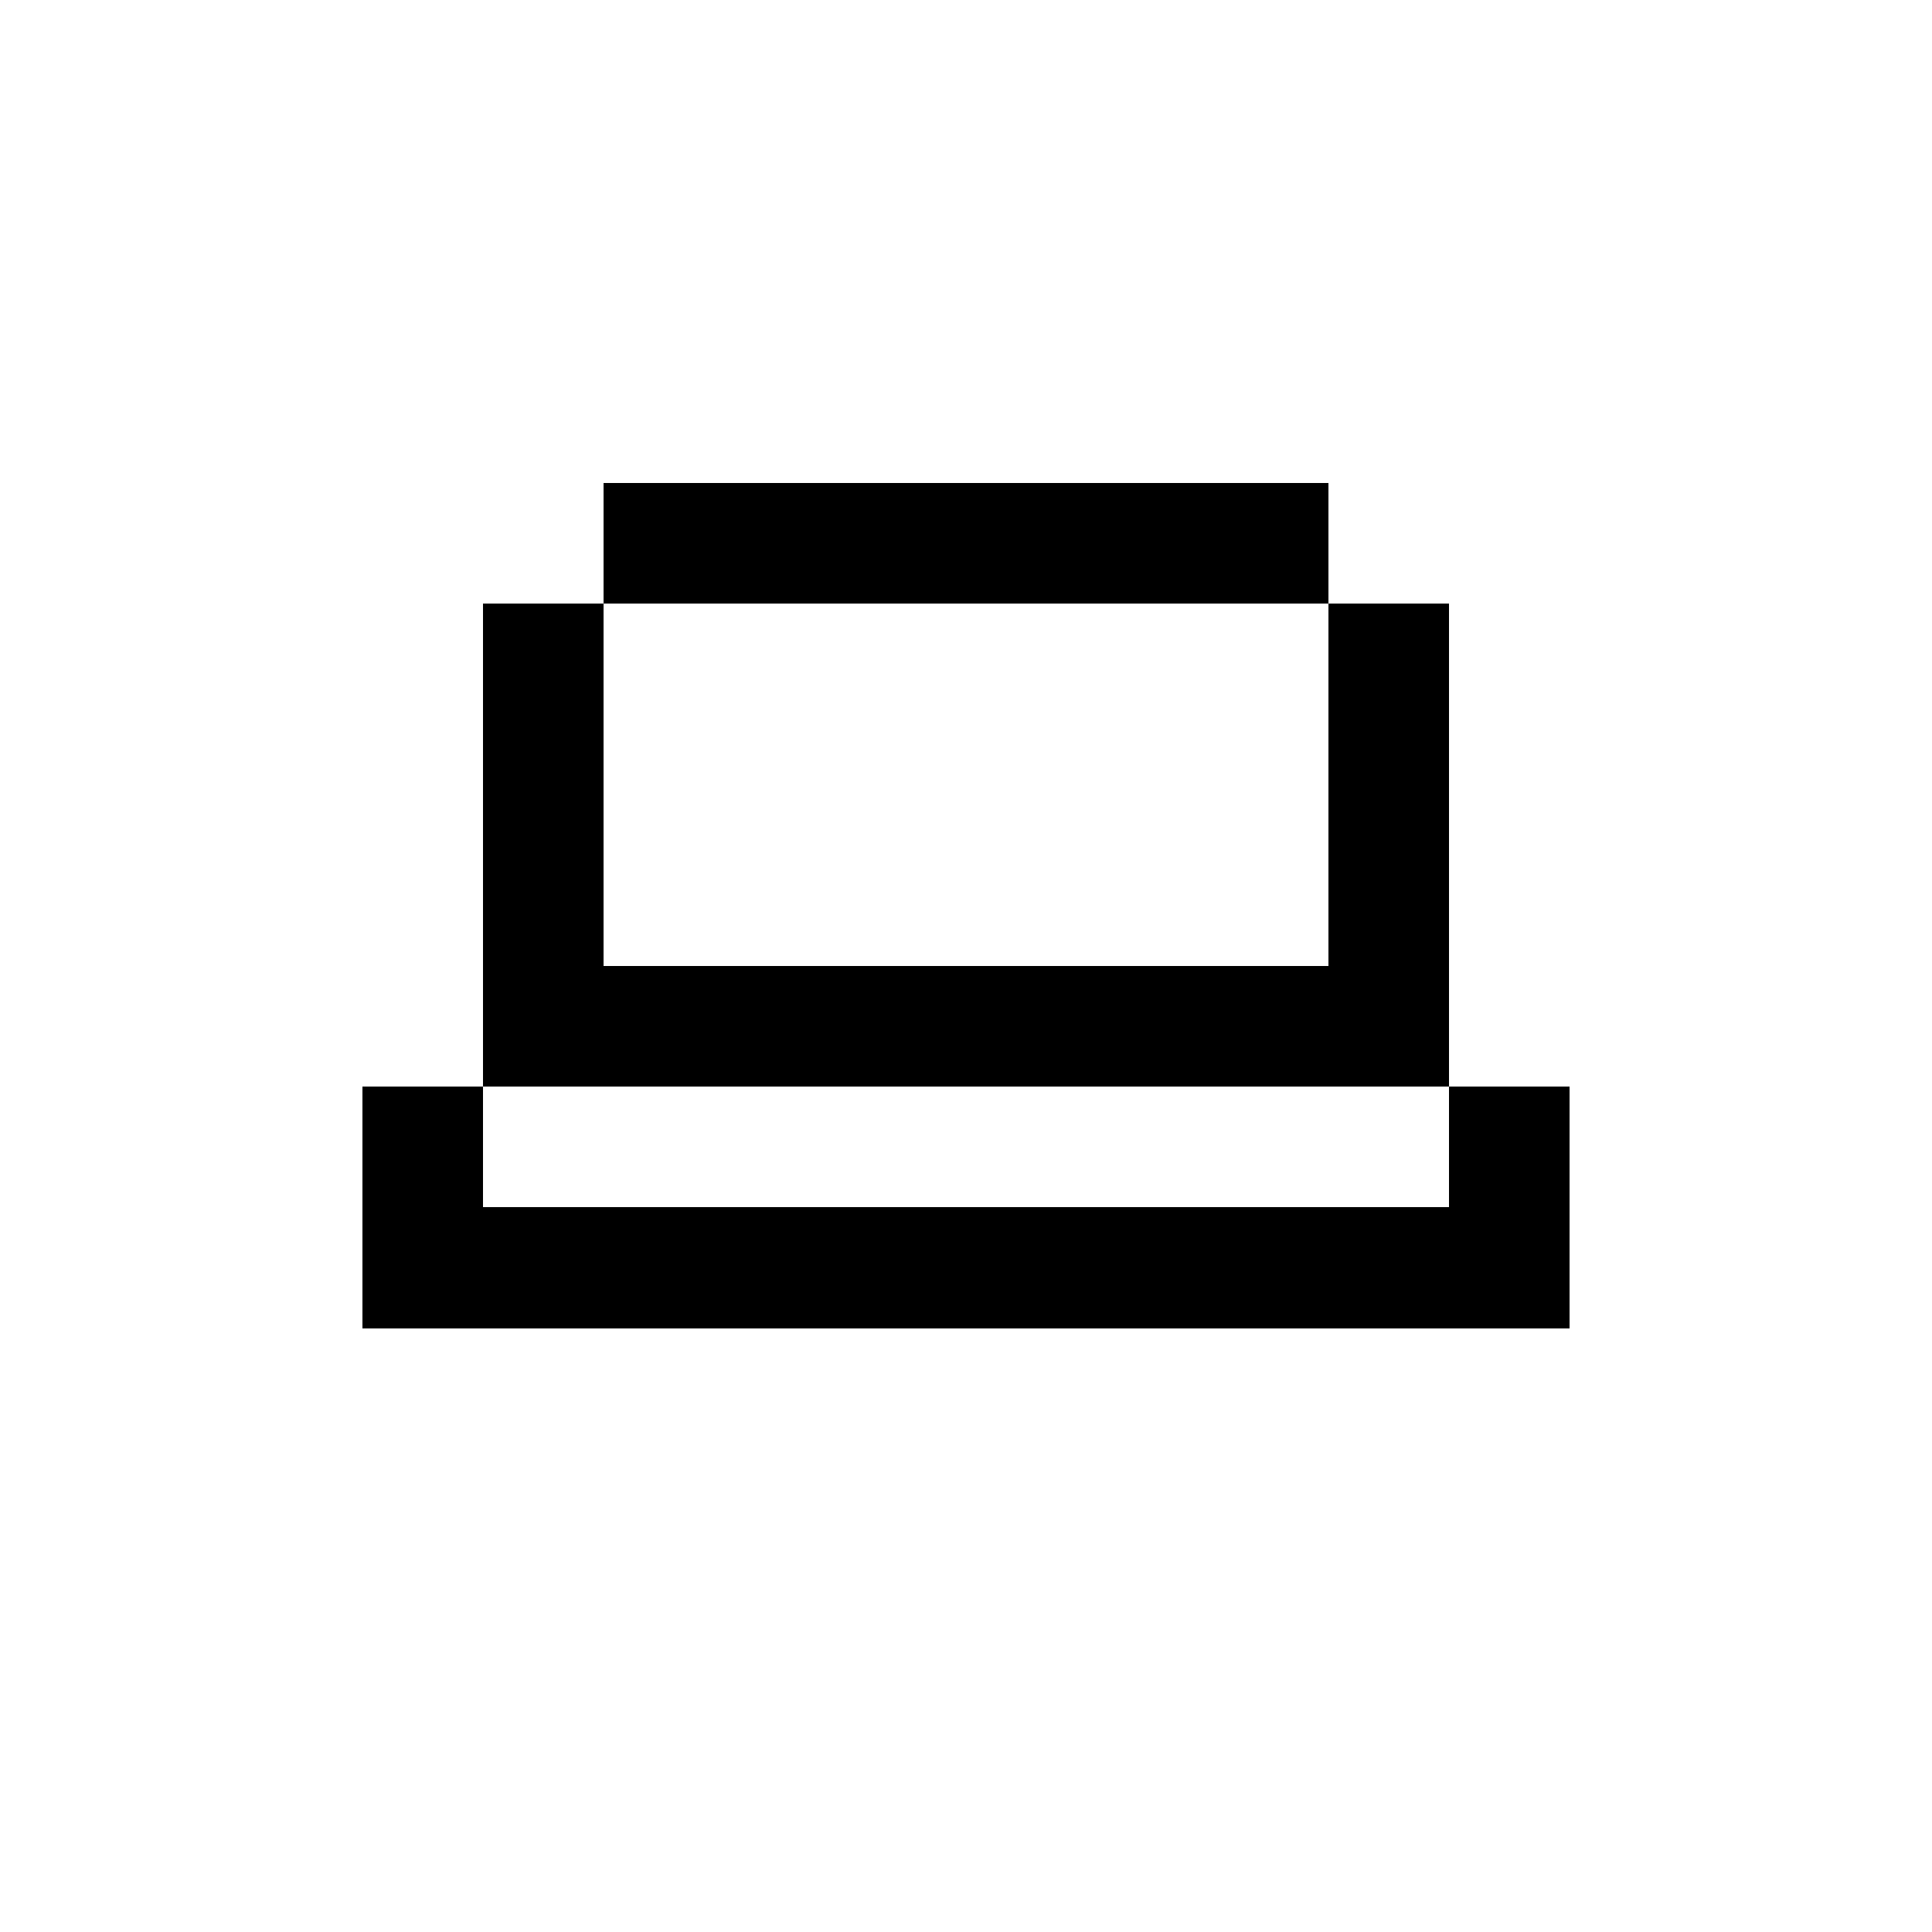
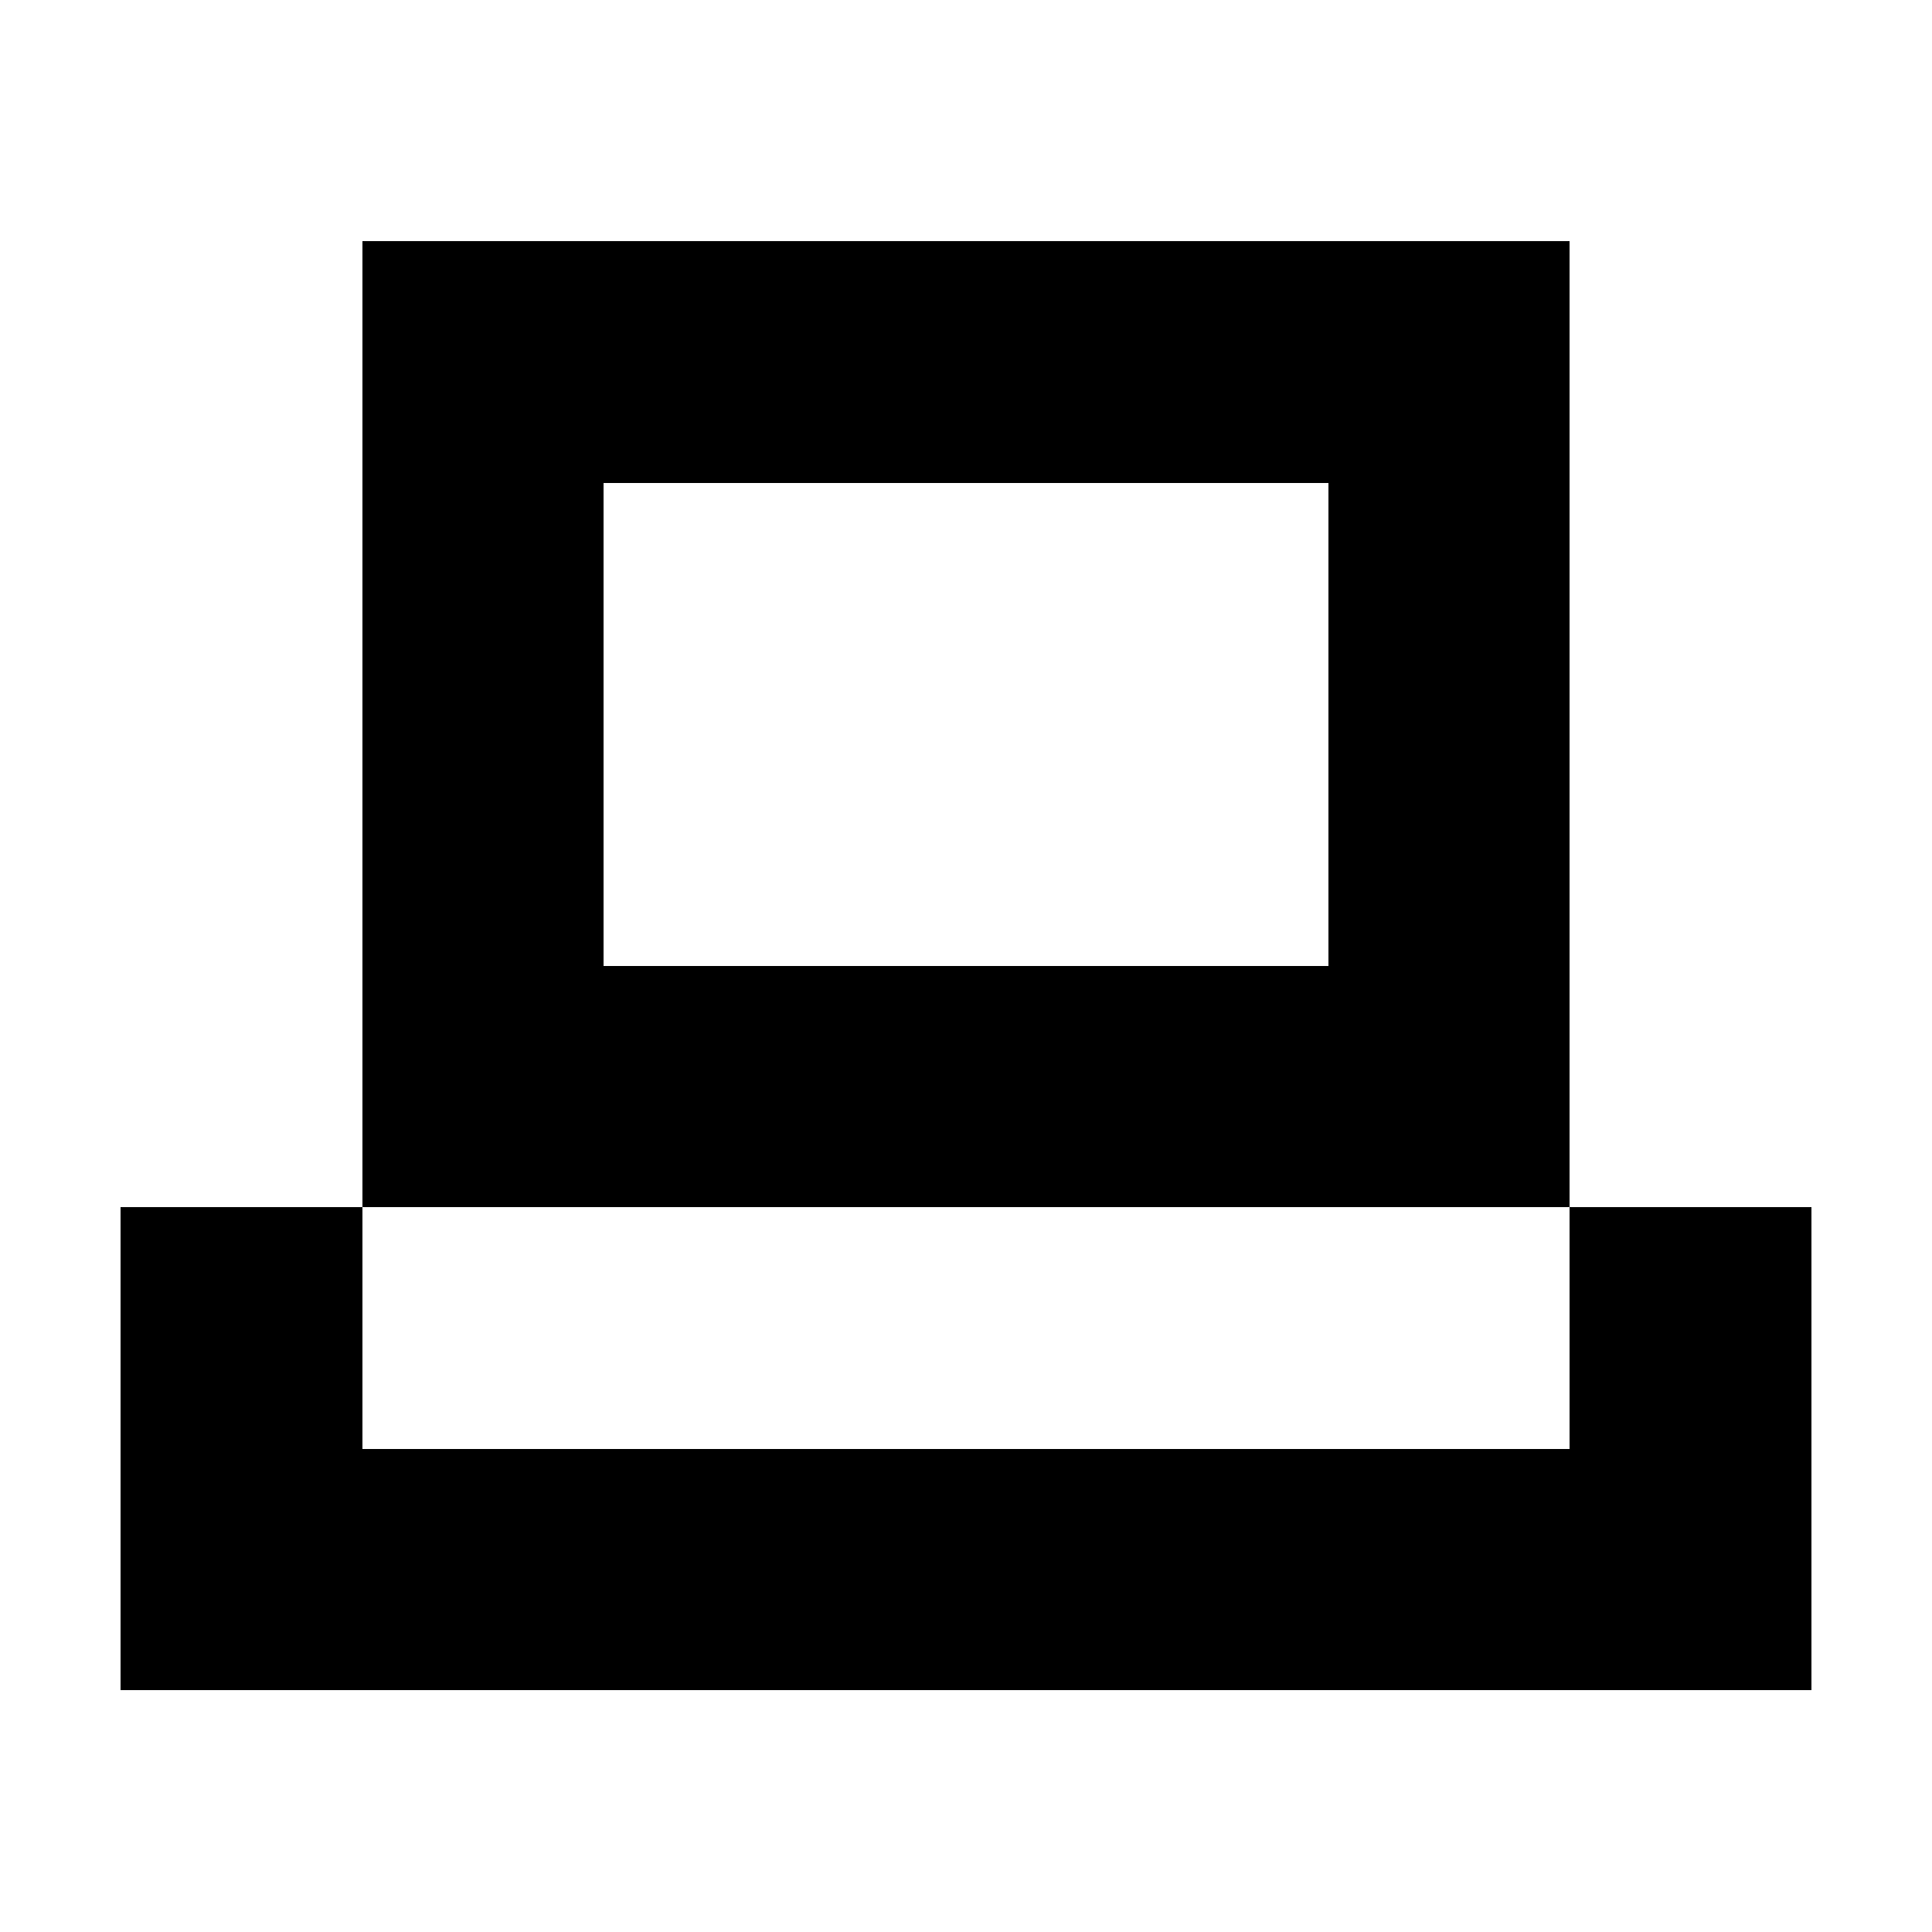
<svg xmlns="http://www.w3.org/2000/svg" width="16" height="16" viewBox="0 0 16 16" fill="currentColor" shape-rendering="crispEdges" aria-hidden="true">
-   <path d="M5 4h6v1h-6zM4 5h1v1h-1zM11 5h1v1h-1zM4 6h1v1h-1zM11 6h1v1h-1zM4 7h1v1h-1zM11 7h1v1h-1zM4 8h8v1h-8zM3 9h1v1h-1zM12 9h1v1h-1zM3 10h10v1h-10z" />
+   <path d="M3 2h10v2h-10zM3 4h2v2h-2zM11 4h2v2h-2zM3 6h2v2h-2zM11 6h2v2h-2zM3 8h10v2h-10zM1 10h2v2h-2zM13 10h2v2h-2zM1 12h14v2h-14z" />
</svg>
